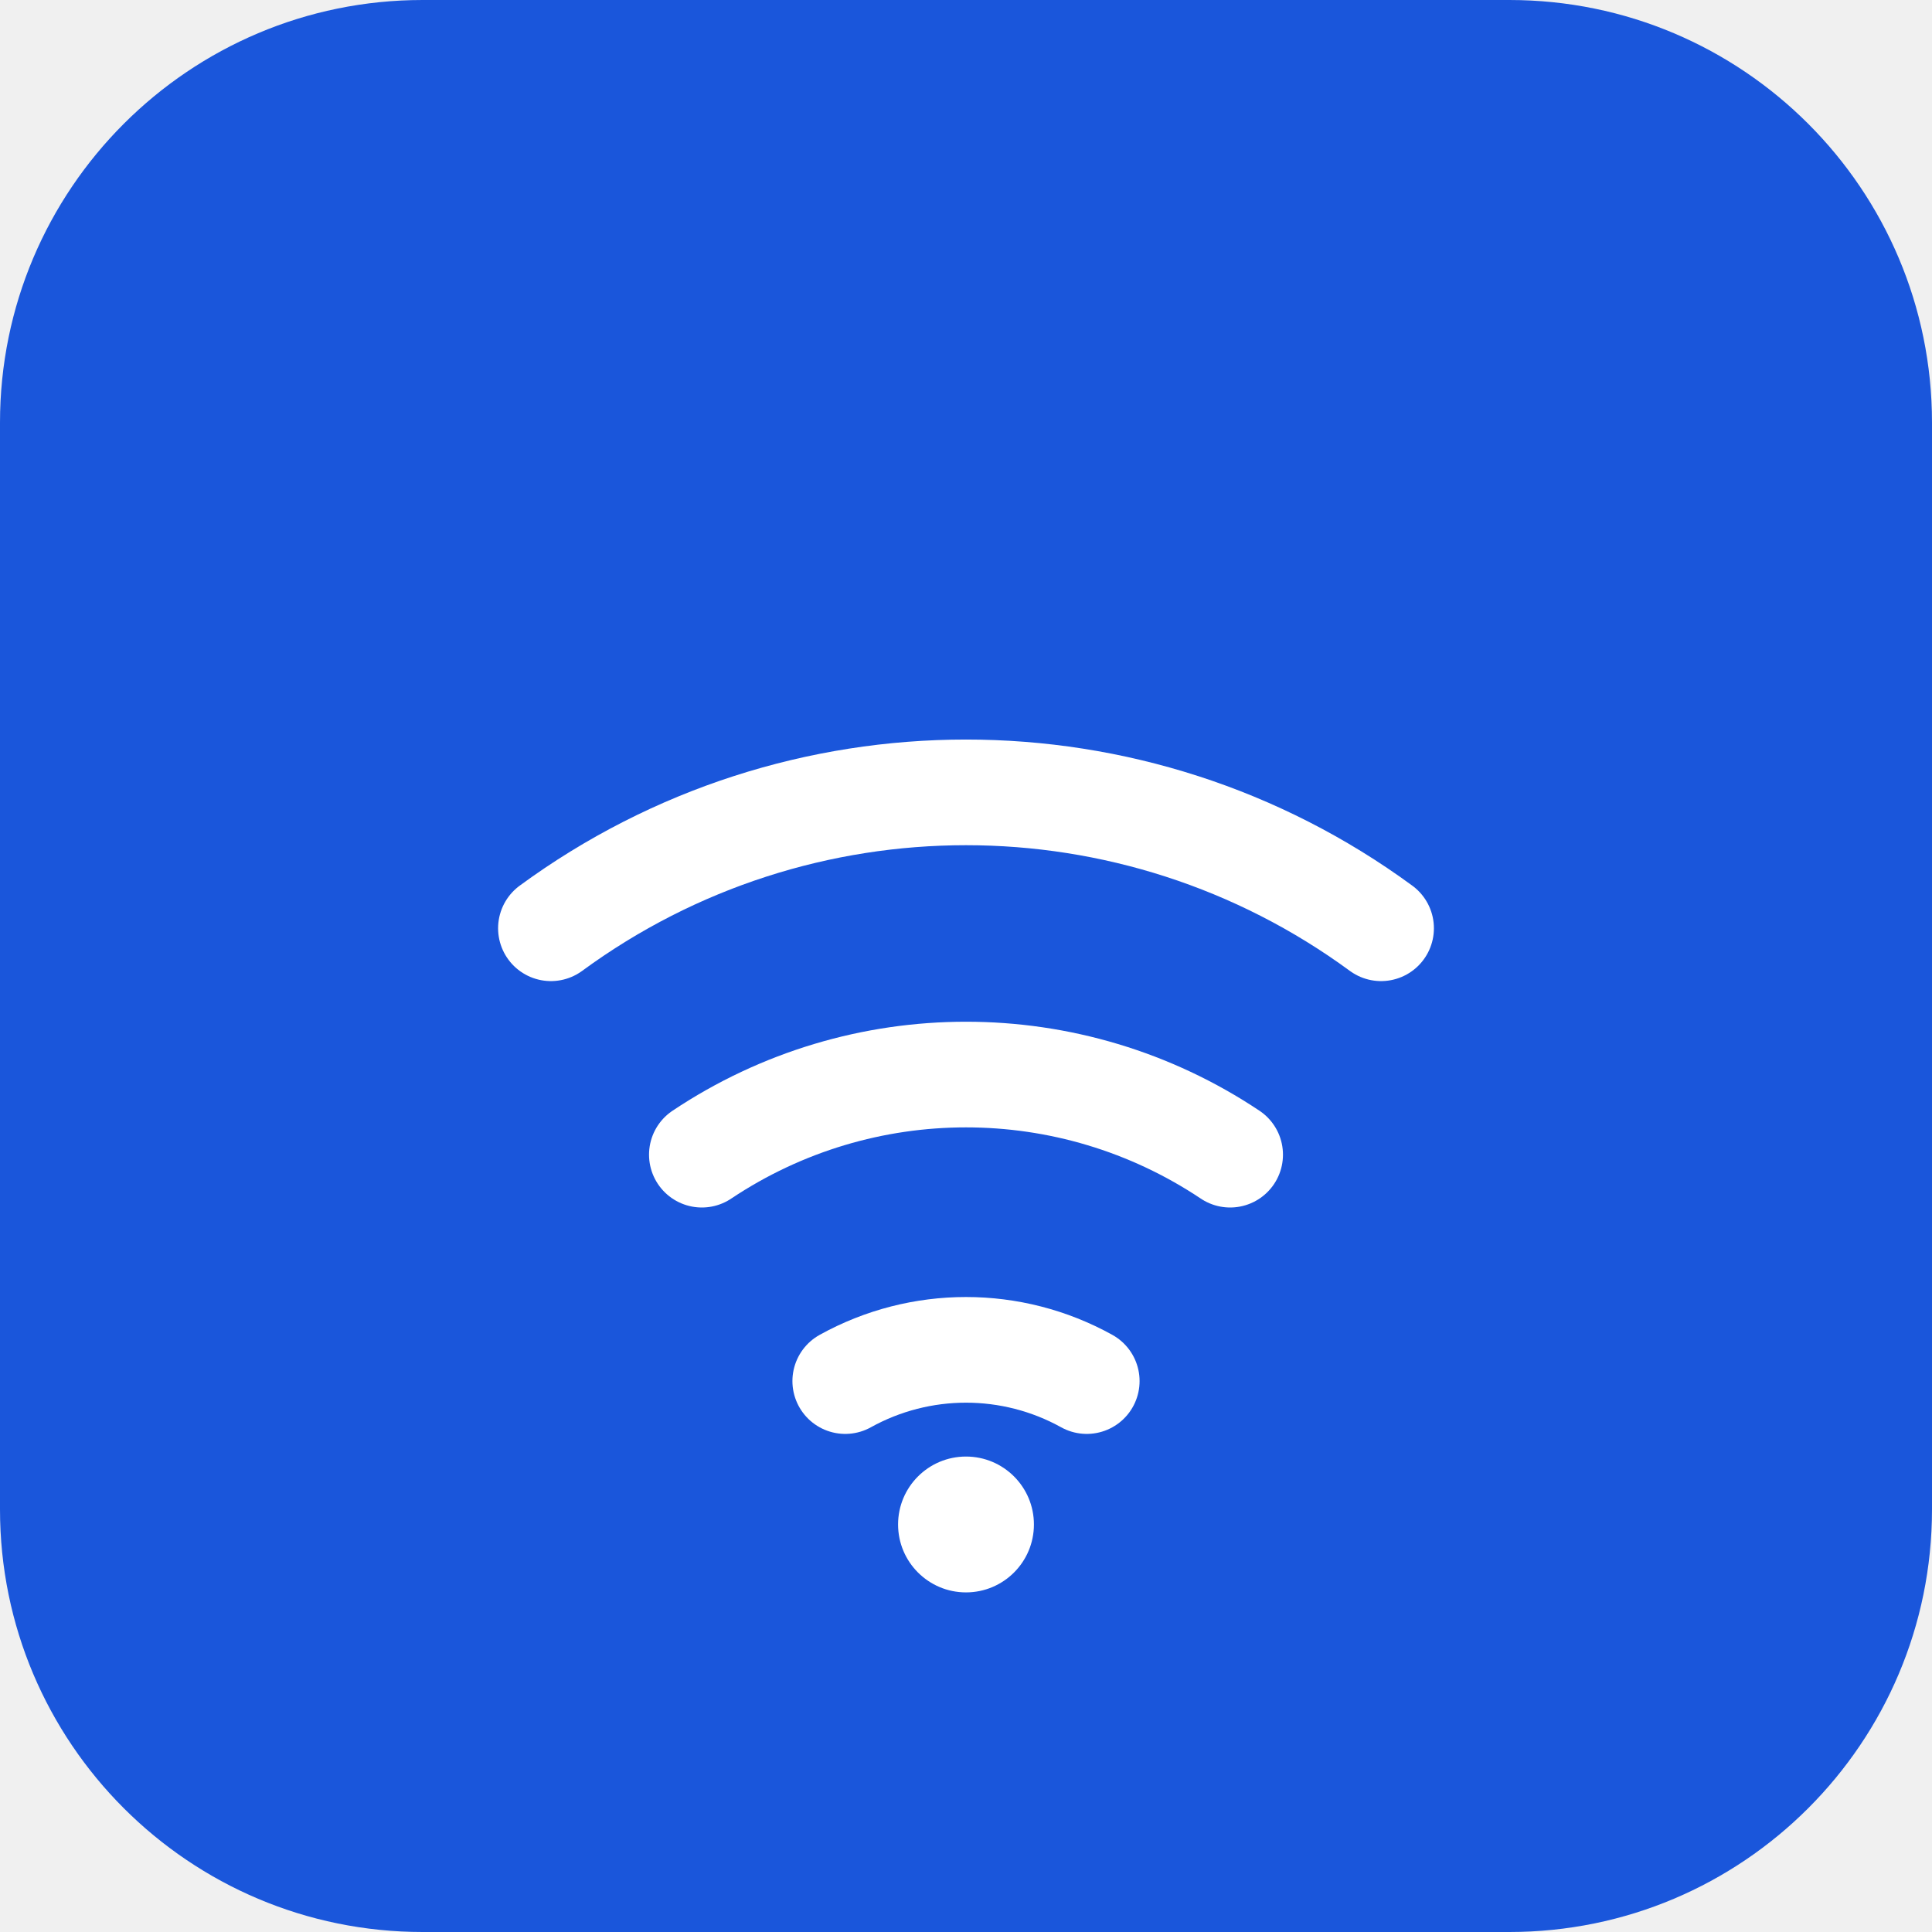
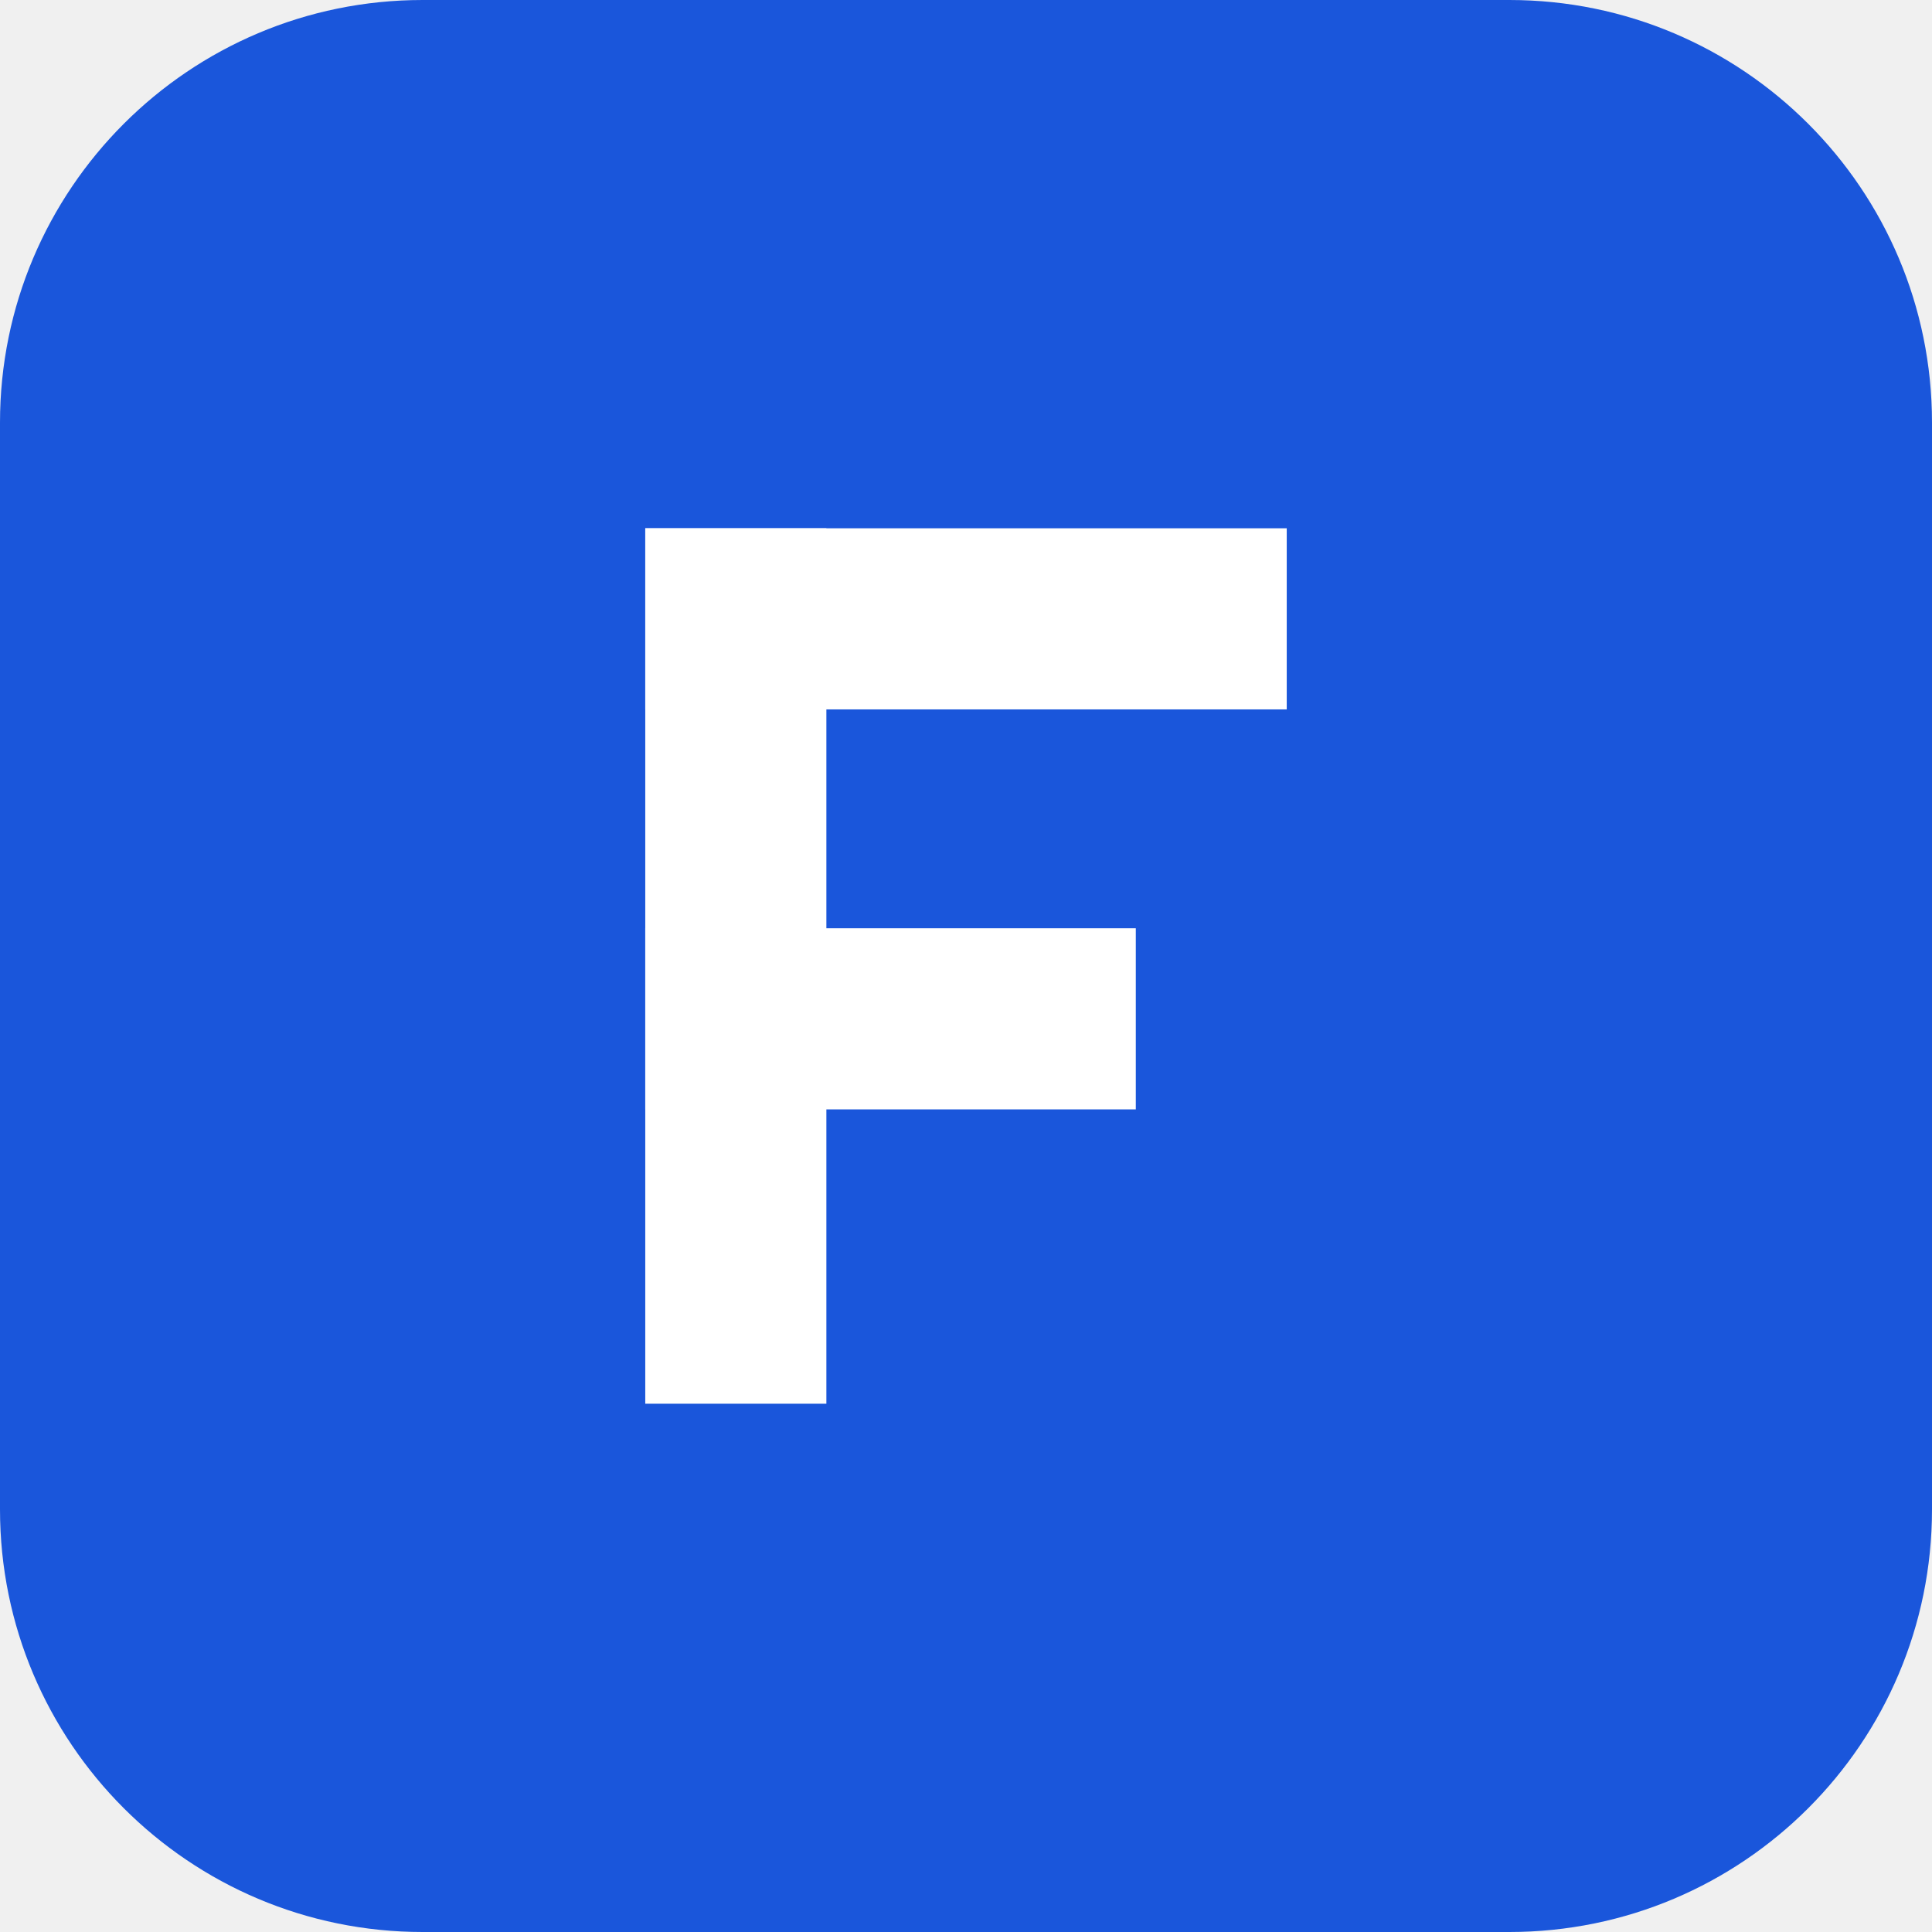
<svg xmlns="http://www.w3.org/2000/svg" width="512" height="512" viewBox="0 0 512 512">
  <rect width="512" height="512" rx="112" fill="#1a56db" />
-   <g fill="none" stroke="#ffffff" stroke-width="28" stroke-linecap="round">
-     <path d="M146 246a186 186 0 0 1 220 0" />
-     <path d="M186 306a126 126 0 0 1 140 0" />
-     <path d="M224 366a66 66 0 0 1 64 0" />
+   <g fill="#ffffff">
+     <rect x="171" y="140" width="48" height="232" />
+     <rect x="171" y="140" width="170" height="48" />
+     <rect x="171" y="246" width="130" height="48" />
  </g>
-   <circle cx="256" cy="404" r="18" fill="#ffffff" />
</svg>
